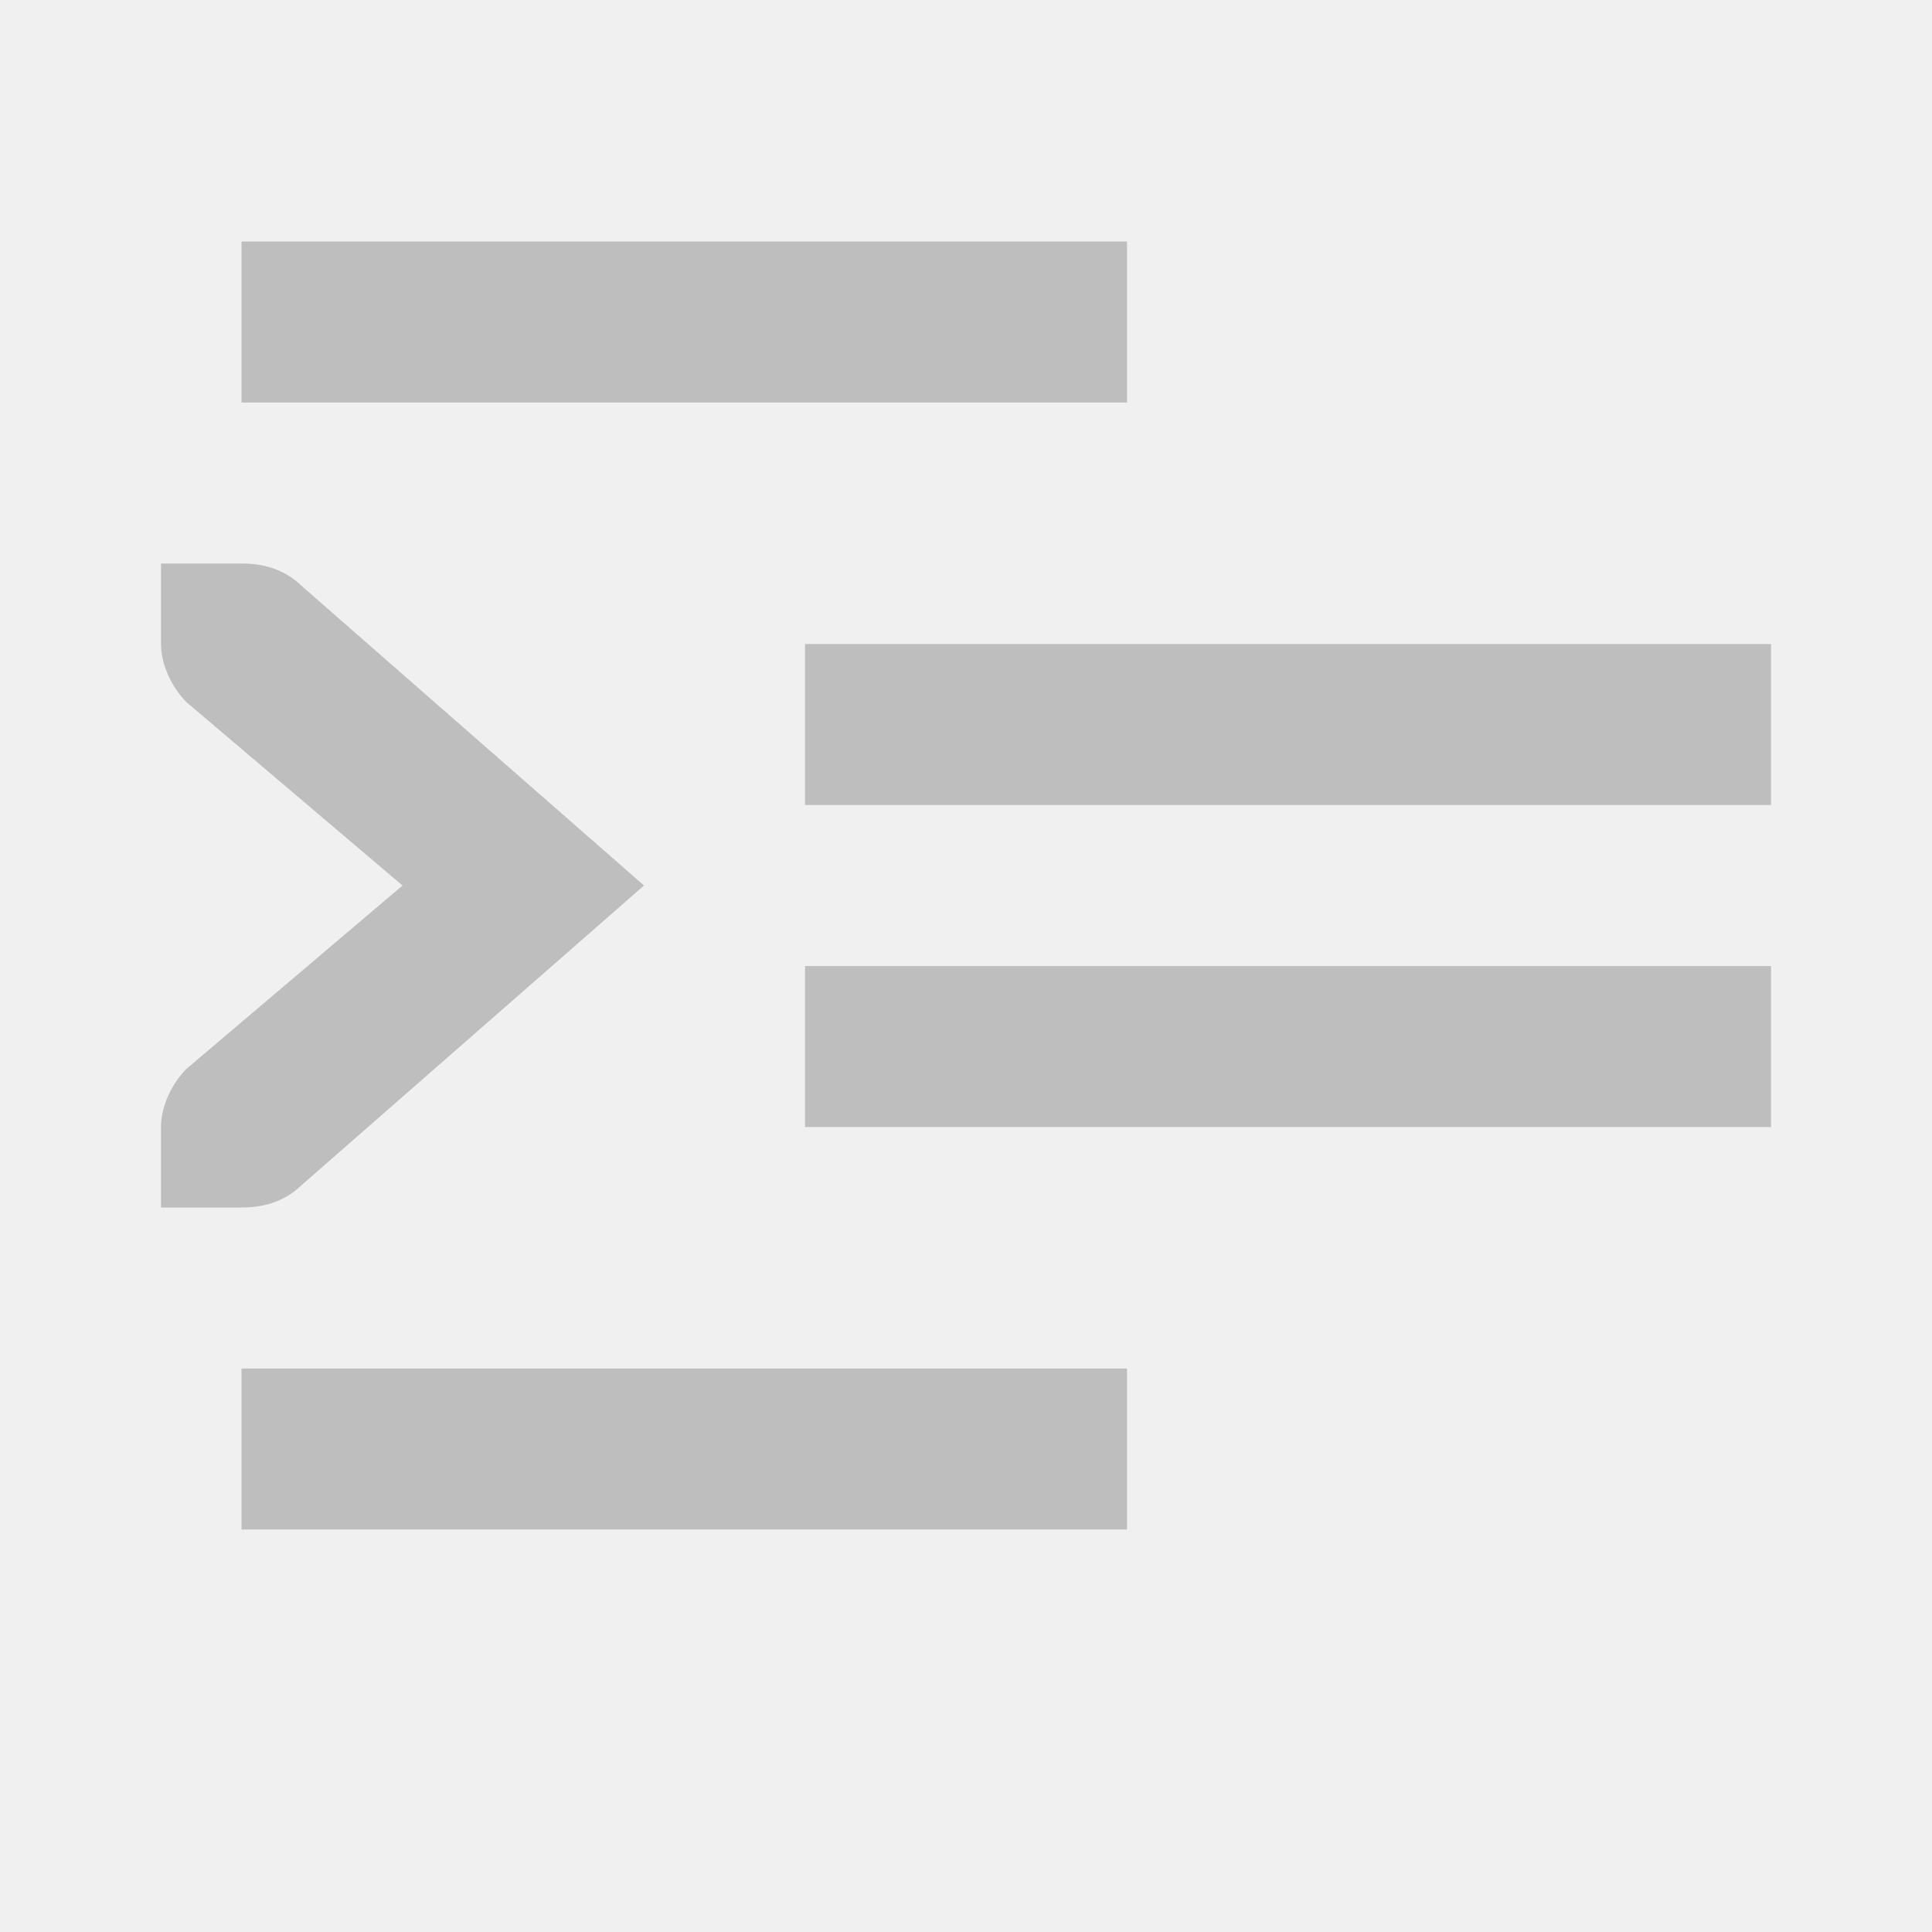
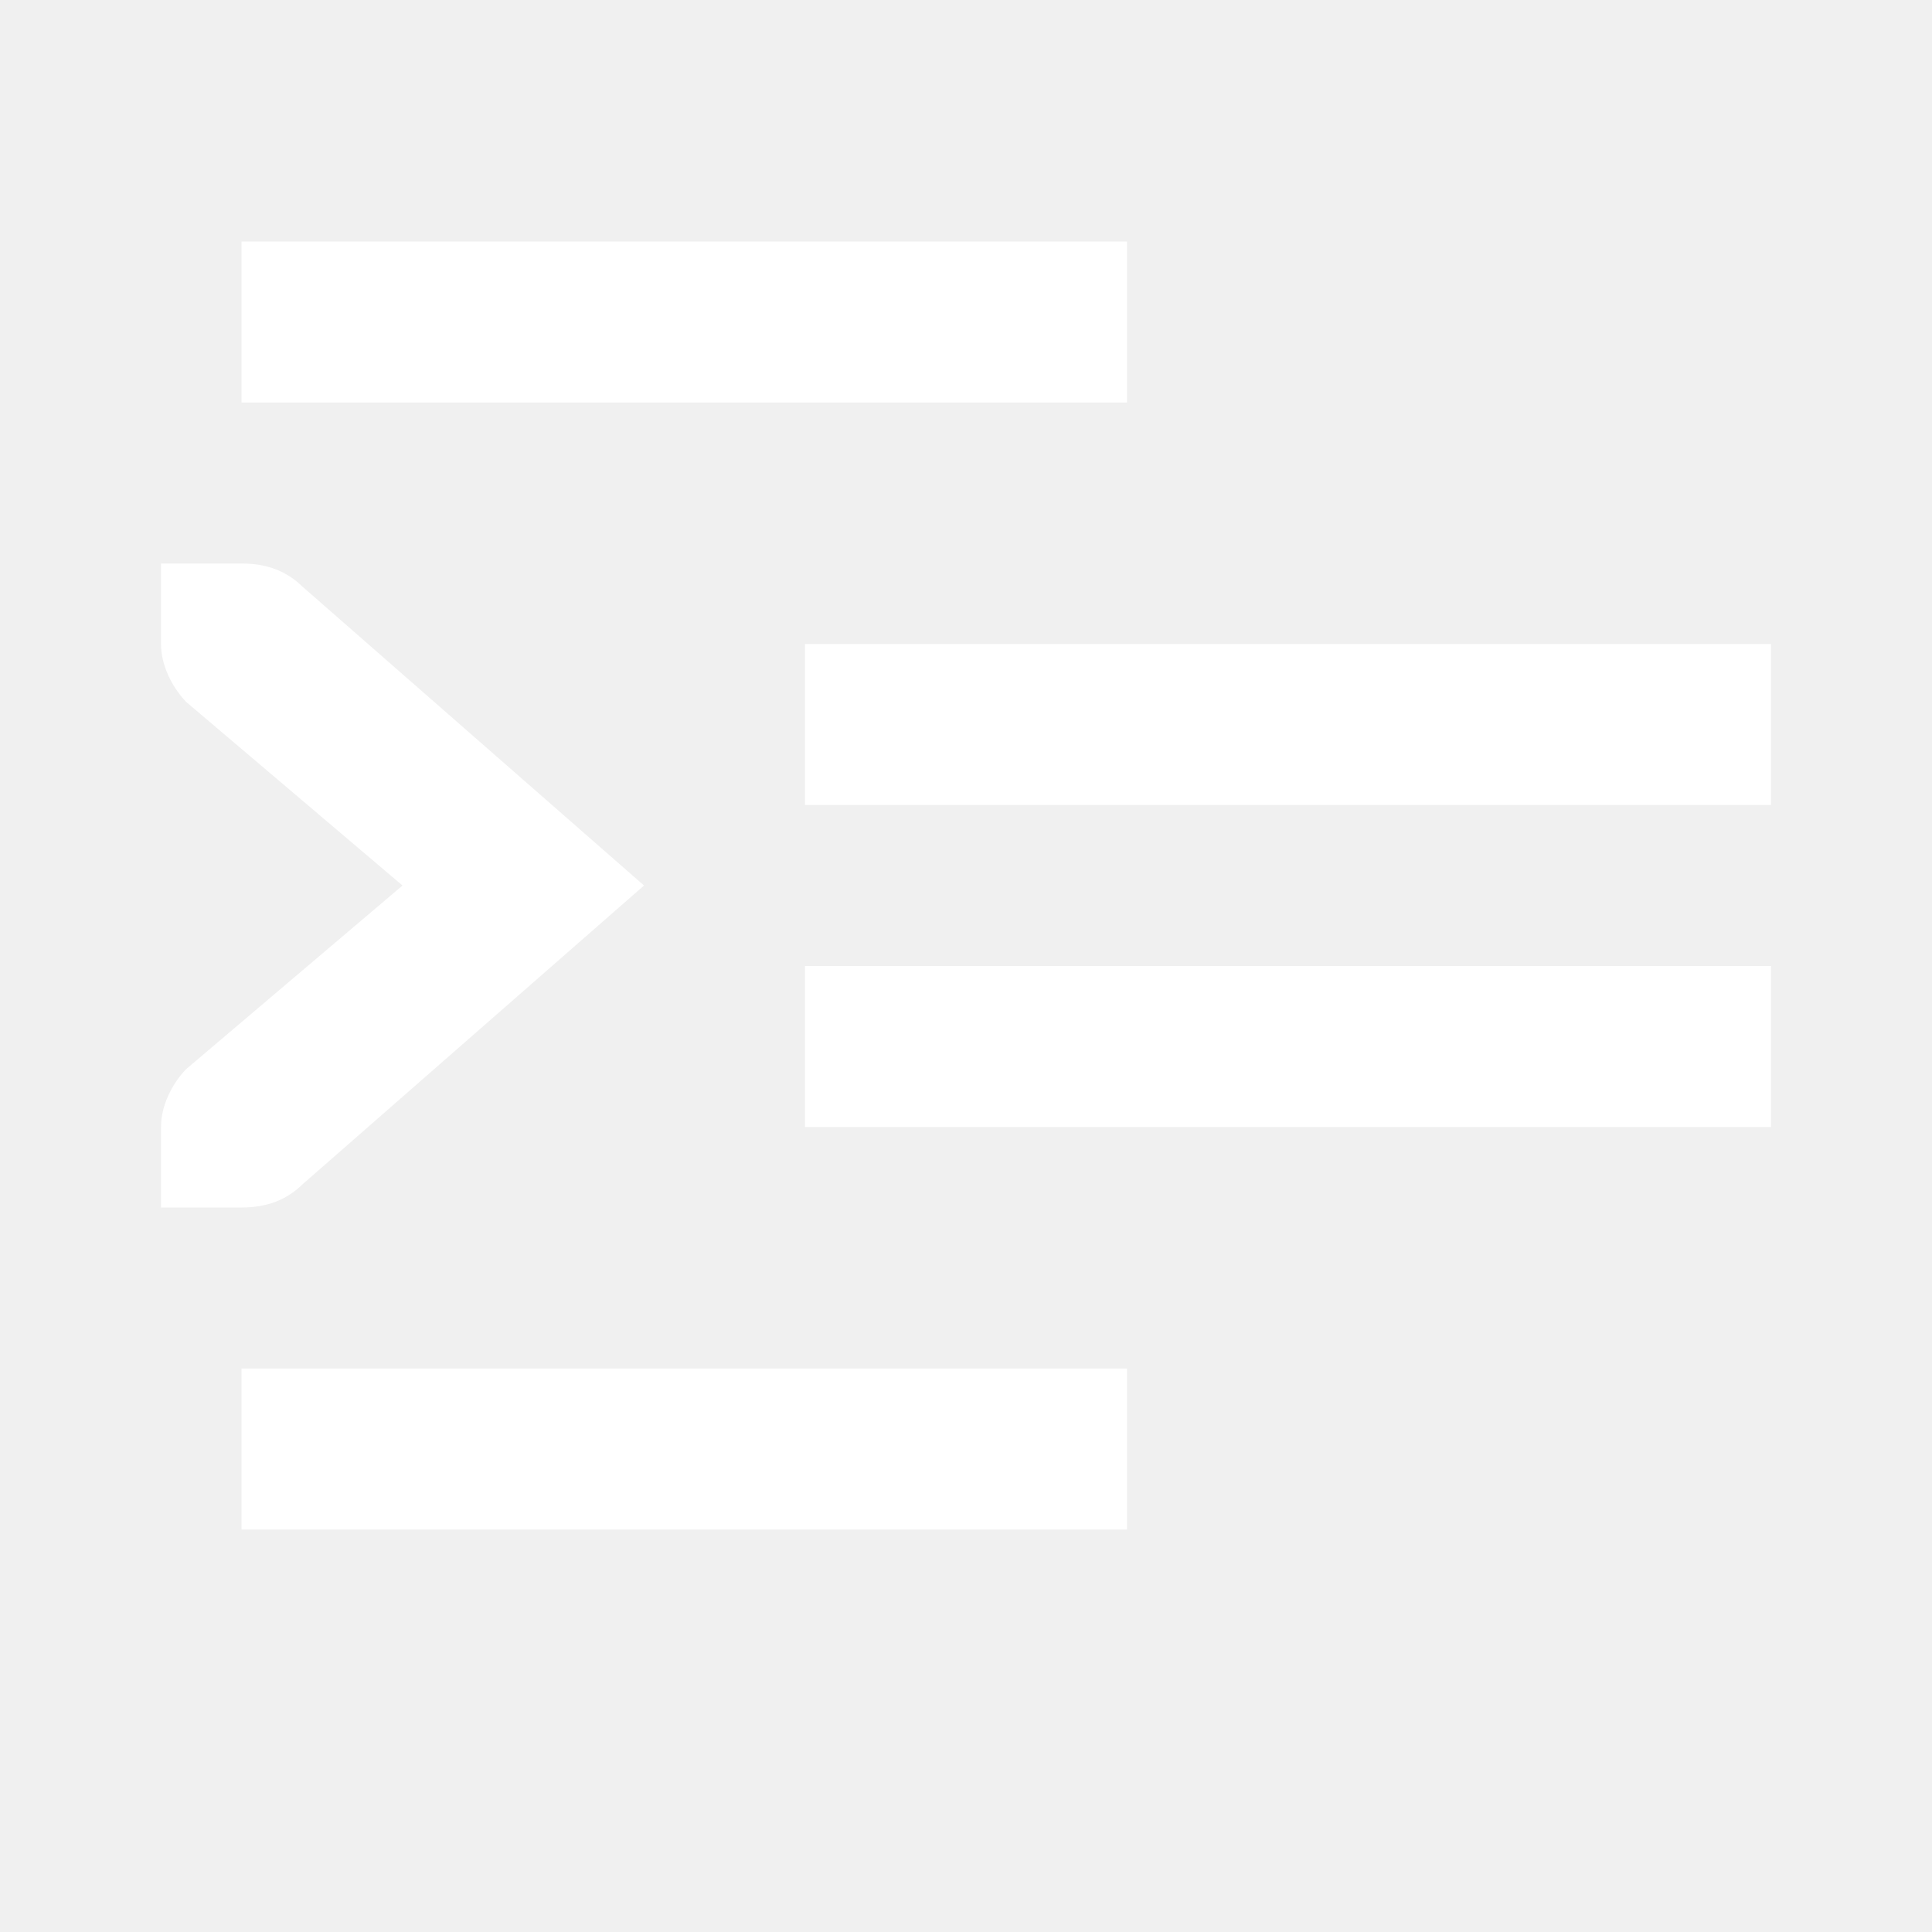
- <svg xmlns="http://www.w3.org/2000/svg" xmlns:ns1="http://www.openswatchbook.org/uri/2009/osb" height="24" id="svg7384" version="1.1" width="24">
-   <defs id="defs7386">
-     <linearGradient gradientTransform="matrix(-2.736579,0.4081035,-0.1890831,-1.446856,239.5401,-1703.69)" id="linearGradient19282" ns1:paint="solid">
-       <stop id="stop19284" offset="0" style="stop-color:#666666;stop-opacity:1;" />
-     </linearGradient>
-     <linearGradient gradientTransform="matrix(-2.736579,0.4081035,-0.1890831,-1.446856,239.5401,-1703.69)" id="linearGradient6146" ns1:paint="solid">
-       <stop id="stop6148" offset="0" style="stop-color:#666666;stop-opacity:1;" />
-     </linearGradient>
-     <linearGradient gradientTransform="matrix(-2.736579,0.4081035,-0.1890831,-1.446856,239.5401,-1703.69)" id="linearGradient6150" ns1:paint="solid">
-       <stop id="stop6152" offset="0" style="stop-color:#666666;stop-opacity:1;" />
-     </linearGradient>
-     <linearGradient gradientTransform="matrix(-2.736579,0.4081035,-0.1890831,-1.446856,239.5401,-1703.69)" id="linearGradient6154" ns1:paint="solid">
-       <stop id="stop6156" offset="0" style="stop-color:#666666;stop-opacity:1;" />
-     </linearGradient>
-     <linearGradient gradientTransform="matrix(-2.736579,0.4081035,-0.1890831,-1.446856,239.5401,-1703.69)" id="linearGradient19282-9" ns1:paint="solid">
-       <stop id="stop19284-9" offset="0" style="stop-color:#666666;stop-opacity:1;" />
-     </linearGradient>
-     <linearGradient gradientTransform="matrix(-2.736579,0.4081035,-0.1890831,-1.446856,239.5401,-1703.69)" id="linearGradient6178" ns1:paint="solid">
-       <stop id="stop6180" offset="0" style="stop-color:#666666;stop-opacity:1;" />
-     </linearGradient>
-     <linearGradient gradientTransform="matrix(-2.736579,0.4081035,-0.1890831,-1.446856,239.5401,-1703.69)" id="linearGradient6182" ns1:paint="solid">
-       <stop id="stop6184" offset="0" style="stop-color:#666666;stop-opacity:1;" />
-     </linearGradient>
-     <linearGradient gradientTransform="matrix(-2.736579,0.4081035,-0.1890831,-1.446856,239.5401,-1703.69)" id="linearGradient6186" ns1:paint="solid">
-       <stop id="stop6188" offset="0" style="stop-color:#666666;stop-opacity:1;" />
-     </linearGradient>
-     <linearGradient gradientTransform="matrix(-2.736579,0.4081035,-0.1890831,-1.446856,239.5401,-1703.69)" id="linearGradient19282-5" ns1:paint="solid">
-       <stop id="stop19284-6" offset="0" style="stop-color:#666666;stop-opacity:1;" />
-     </linearGradient>
-     <linearGradient gradientTransform="matrix(-2.736579,0.4081035,-0.1890831,-1.446856,239.5401,-1703.69)" id="linearGradient6210" ns1:paint="solid">
-       <stop id="stop6212" offset="0" style="stop-color:#666666;stop-opacity:1;" />
-     </linearGradient>
-     <linearGradient gradientTransform="matrix(-2.736579,0.4081035,-0.1890831,-1.446856,239.5401,-1703.69)" id="linearGradient19282-8" ns1:paint="solid">
-       <stop id="stop19284-5" offset="0" style="stop-color:#666666;stop-opacity:1;" />
-     </linearGradient>
-     <linearGradient gradientTransform="matrix(-2.736579,0.4081035,-0.1890831,-1.446856,239.5401,-1703.69)" id="linearGradient6265" ns1:paint="solid">
-       <stop id="stop6267" offset="0" style="stop-color:#666666;stop-opacity:1;" />
-     </linearGradient>
-     <linearGradient gradientTransform="matrix(-2.736579,0.4081035,-0.1890831,-1.446856,239.5401,-1703.69)" id="linearGradient6269" ns1:paint="solid">
-       <stop id="stop6271" offset="0" style="stop-color:#666666;stop-opacity:1;" />
-     </linearGradient>
-     <linearGradient gradientTransform="matrix(-2.736579,0.4081035,-0.1890831,-1.446856,239.5401,-1703.69)" id="linearGradient6273" ns1:paint="solid">
-       <stop id="stop6275" offset="0" style="stop-color:#666666;stop-opacity:1;" />
-     </linearGradient>
-     <linearGradient gradientTransform="matrix(-2.736579,0.4081035,-0.1890831,-1.446856,239.5401,-1703.69)" id="linearGradient6277" ns1:paint="solid">
-       <stop id="stop6279" offset="0" style="stop-color:#666666;stop-opacity:1;" />
-     </linearGradient>
-     <linearGradient gradientTransform="matrix(-2.736579,0.4081035,-0.1890831,-1.446856,239.5401,-1703.69)" id="linearGradient6281" ns1:paint="solid">
-       <stop id="stop6283" offset="0" style="stop-color:#666666;stop-opacity:1;" />
-     </linearGradient>
-     <linearGradient gradientTransform="matrix(-2.736579,0.4081035,-0.1890831,-1.446856,239.5401,-1703.69)" id="linearGradient6285" ns1:paint="solid">
-       <stop id="stop6287" offset="0" style="stop-color:#666666;stop-opacity:1;" />
-     </linearGradient>
-     <linearGradient gradientTransform="matrix(-2.736579,0.4081035,-0.1890831,-1.446856,239.5401,-1703.69)" id="linearGradient6289" ns1:paint="solid">
-       <stop id="stop6291" offset="0" style="stop-color:#666666;stop-opacity:1;" />
-     </linearGradient>
-     <linearGradient gradientTransform="matrix(-2.736579,0.4081035,-0.1890831,-1.446856,239.5401,-1703.69)" id="linearGradient6293" ns1:paint="solid">
-       <stop id="stop6295" offset="0" style="stop-color:#666666;stop-opacity:1;" />
-     </linearGradient>
-     <linearGradient gradientTransform="matrix(-2.736579,0.4081035,-0.1890831,-1.446856,239.5401,-1703.69)" id="linearGradient19282-7" ns1:paint="solid">
-       <stop id="stop19284-64" offset="0" style="stop-color:#666666;stop-opacity:1;" />
-     </linearGradient>
-     <linearGradient gradientTransform="matrix(-2.736579,0.4081035,-0.1890831,-1.446856,239.5401,-1703.69)" id="linearGradient16739" ns1:paint="solid">
-       <stop id="stop16741" offset="0" style="stop-color:#666666;stop-opacity:1;" />
-     </linearGradient>
-     <linearGradient gradientTransform="matrix(-2.736579,0.4081035,-0.1890831,-1.446856,239.5401,-1703.69)" id="linearGradient16743" ns1:paint="solid">
-       <stop id="stop16745" offset="0" style="stop-color:#666666;stop-opacity:1;" />
-     </linearGradient>
-     <linearGradient gradientTransform="matrix(-2.736579,0.4081035,-0.1890831,-1.446856,239.5401,-1703.69)" id="linearGradient16747" ns1:paint="solid">
-       <stop id="stop16749" offset="0" style="stop-color:#666666;stop-opacity:1;" />
-     </linearGradient>
-     <linearGradient gradientTransform="matrix(-2.736579,0.4081035,-0.1890831,-1.446856,239.5401,-1703.69)" id="linearGradient19282-6" ns1:paint="solid">
-       <stop id="stop19284-0" offset="0" style="stop-color:#666666;stop-opacity:1;" />
-     </linearGradient>
-     <linearGradient gradientTransform="matrix(-2.736579,0.4081035,-0.1890831,-1.446856,239.5401,-1703.69)" id="linearGradient17700" ns1:paint="solid">
-       <stop id="stop17702" offset="0" style="stop-color:#666666;stop-opacity:1;" />
-     </linearGradient>
-     <linearGradient gradientTransform="matrix(-2.736579,0.4081035,-0.1890831,-1.446856,239.5401,-1703.69)" id="linearGradient17704" ns1:paint="solid">
-       <stop id="stop17706" offset="0" style="stop-color:#666666;stop-opacity:1;" />
-     </linearGradient>
-     <linearGradient gradientTransform="matrix(-2.736579,0.4081035,-0.1890831,-1.446856,239.5401,-1703.69)" id="linearGradient19282-2" ns1:paint="solid">
-       <stop id="stop19284-2" offset="0" style="stop-color:#666666;stop-opacity:1;" />
-     </linearGradient>
-     <linearGradient gradientTransform="matrix(-2.736579,0.4081035,-0.1890831,-1.446856,239.5401,-1703.69)" id="linearGradient6672" ns1:paint="solid">
-       <stop id="stop6674" offset="0" style="stop-color:#666666;stop-opacity:1;" />
-     </linearGradient>
-     <linearGradient gradientTransform="matrix(-2.736579,0.4081035,-0.1890831,-1.446856,239.5401,-1703.69)" id="linearGradient6676" ns1:paint="solid">
-       <stop id="stop6678" offset="0" style="stop-color:#666666;stop-opacity:1;" />
-     </linearGradient>
-     <linearGradient gradientTransform="matrix(-2.736579,0.4081035,-0.1890831,-1.446856,239.5401,-1703.69)" id="linearGradient6680" ns1:paint="solid">
-       <stop id="stop6682" offset="0" style="stop-color:#666666;stop-opacity:1;" />
-     </linearGradient>
-     <linearGradient gradientTransform="matrix(-1.832639,-0.2093874,0.1278891,-0.9643293,768.0314,-1256.968)" id="linearGradient19282-2-7" ns1:paint="solid">
-       <stop id="stop19284-2-3" offset="0" style="stop-color:#666666;stop-opacity:1;" />
-     </linearGradient>
-   </defs>
+ <svg xmlns="http://www.w3.org/2000/svg" height="24" id="svg7384" version="1.1" width="24">
+   <defs id="defs7386" />
  <g id="actions" style="display:inline" transform="translate(-689.0008,-194.9998)">
-     <rect height="2" id="rect3576" style="color:#555753;fill:#bebebe;fill-opacity:1;stroke:none;stroke-width:1;marker:none;visibility:visible;display:inline;overflow:visible" width="12" x="699.001" y="203" />
-     <path d="m 691.001,202 0,1 c 0,0.257 0.13,0.528 0.312,0.719 l 2.688,2.281 -2.688,2.281 c -0.183,0.19 -0.312,0.462 -0.312,0.719 l 0,1 0.413,0 0.587,-1.1e-4 c 0.309,0 0.552,-0.09 0.75,-0.281 l 4.25,-3.719 -4.25,-3.719 c -0.198,-0.191 -0.441,-0.281 -0.75,-0.281 l -0.587,1.1e-4 z" id="path3578" style="font-size:medium;font-style:normal;font-variant:normal;font-weight:normal;font-stretch:normal;text-indent:0;text-align:start;text-decoration:none;line-height:normal;letter-spacing:normal;word-spacing:normal;text-transform:none;direction:ltr;block-progression:tb;writing-mode:lr-tb;text-anchor:start;color:#555753;fill:#bebebe;fill-opacity:1;stroke:none;stroke-width:2;marker:none;visibility:visible;display:inline;overflow:visible;enable-background:accumulate;font-family:Bitstream Vera Sans;-inkscape-font-specification:Bitstream Vera Sans" />
-     <rect height="2" id="rect3580" style="color:#555753;fill:#bebebe;fill-opacity:1;stroke:none;stroke-width:1;marker:none;visibility:visible;display:inline;overflow:visible" width="11" x="692.001" y="212" />
-     <rect height="2" id="rect3584" style="color:#555753;fill:#bebebe;fill-opacity:1;stroke:none;stroke-width:1;marker:none;visibility:visible;display:inline;overflow:visible" width="12" x="699.001" y="207" />
-     <rect height="2" id="rect3586" style="color:#555753;fill:#bebebe;fill-opacity:1;stroke:none;stroke-width:1;marker:none;visibility:visible;display:inline;overflow:visible" width="11" x="692.001" y="198" />
+     <rect height="2" id="rect3576" style="fill:#ffffff;stroke:none;stroke-width:1;marker:none;visibility:visible;display:inline;overflow:visible" width="12" x="699.001" y="203" />
+     <path d="m 691.001,202 0,1 c 0,0.257 0.13,0.528 0.312,0.719 l 2.688,2.281 -2.688,2.281 c -0.183,0.19 -0.312,0.462 -0.312,0.719 l 0,1 0.413,0 0.587,-1.1e-4 c 0.309,0 0.552,-0.09 0.75,-0.281 l 4.25,-3.719 -4.25,-3.719 c -0.198,-0.191 -0.441,-0.281 -0.75,-0.281 l -0.587,1.1e-4 z" id="path3578" style="font-size:medium;font-style:normal;font-variant:normal;font-weight:normal;font-stretch:normal;text-indent:0;text-align:start;text-decoration:none;line-height:normal;letter-spacing:normal;word-spacing:normal;text-transform:none;direction:ltr;block-progression:tb;writing-mode:lr-tb;text-anchor:start;fill:#ffffff;stroke:none;stroke-width:2;marker:none;visibility:visible;display:inline;overflow:visible;enable-background:accumulate;font-family:Bitstream Vera Sans;-inkscape-font-specification:Bitstream Vera Sans" />
+     <rect height="2" id="rect3580" style="fill:#ffffff;stroke:none;stroke-width:1;marker:none;visibility:visible;display:inline;overflow:visible" width="11" x="692.001" y="212" />
+     <rect height="2" id="rect3584" style="fill:#ffffff;stroke:none;stroke-width:1;marker:none;visibility:visible;display:inline;overflow:visible" width="12" x="699.001" y="207" />
+     <rect height="2" id="rect3586" style="fill:#ffffff;stroke:none;stroke-width:1;marker:none;visibility:visible;display:inline;overflow:visible" width="11" x="692.001" y="198" />
  </g>
</svg>
